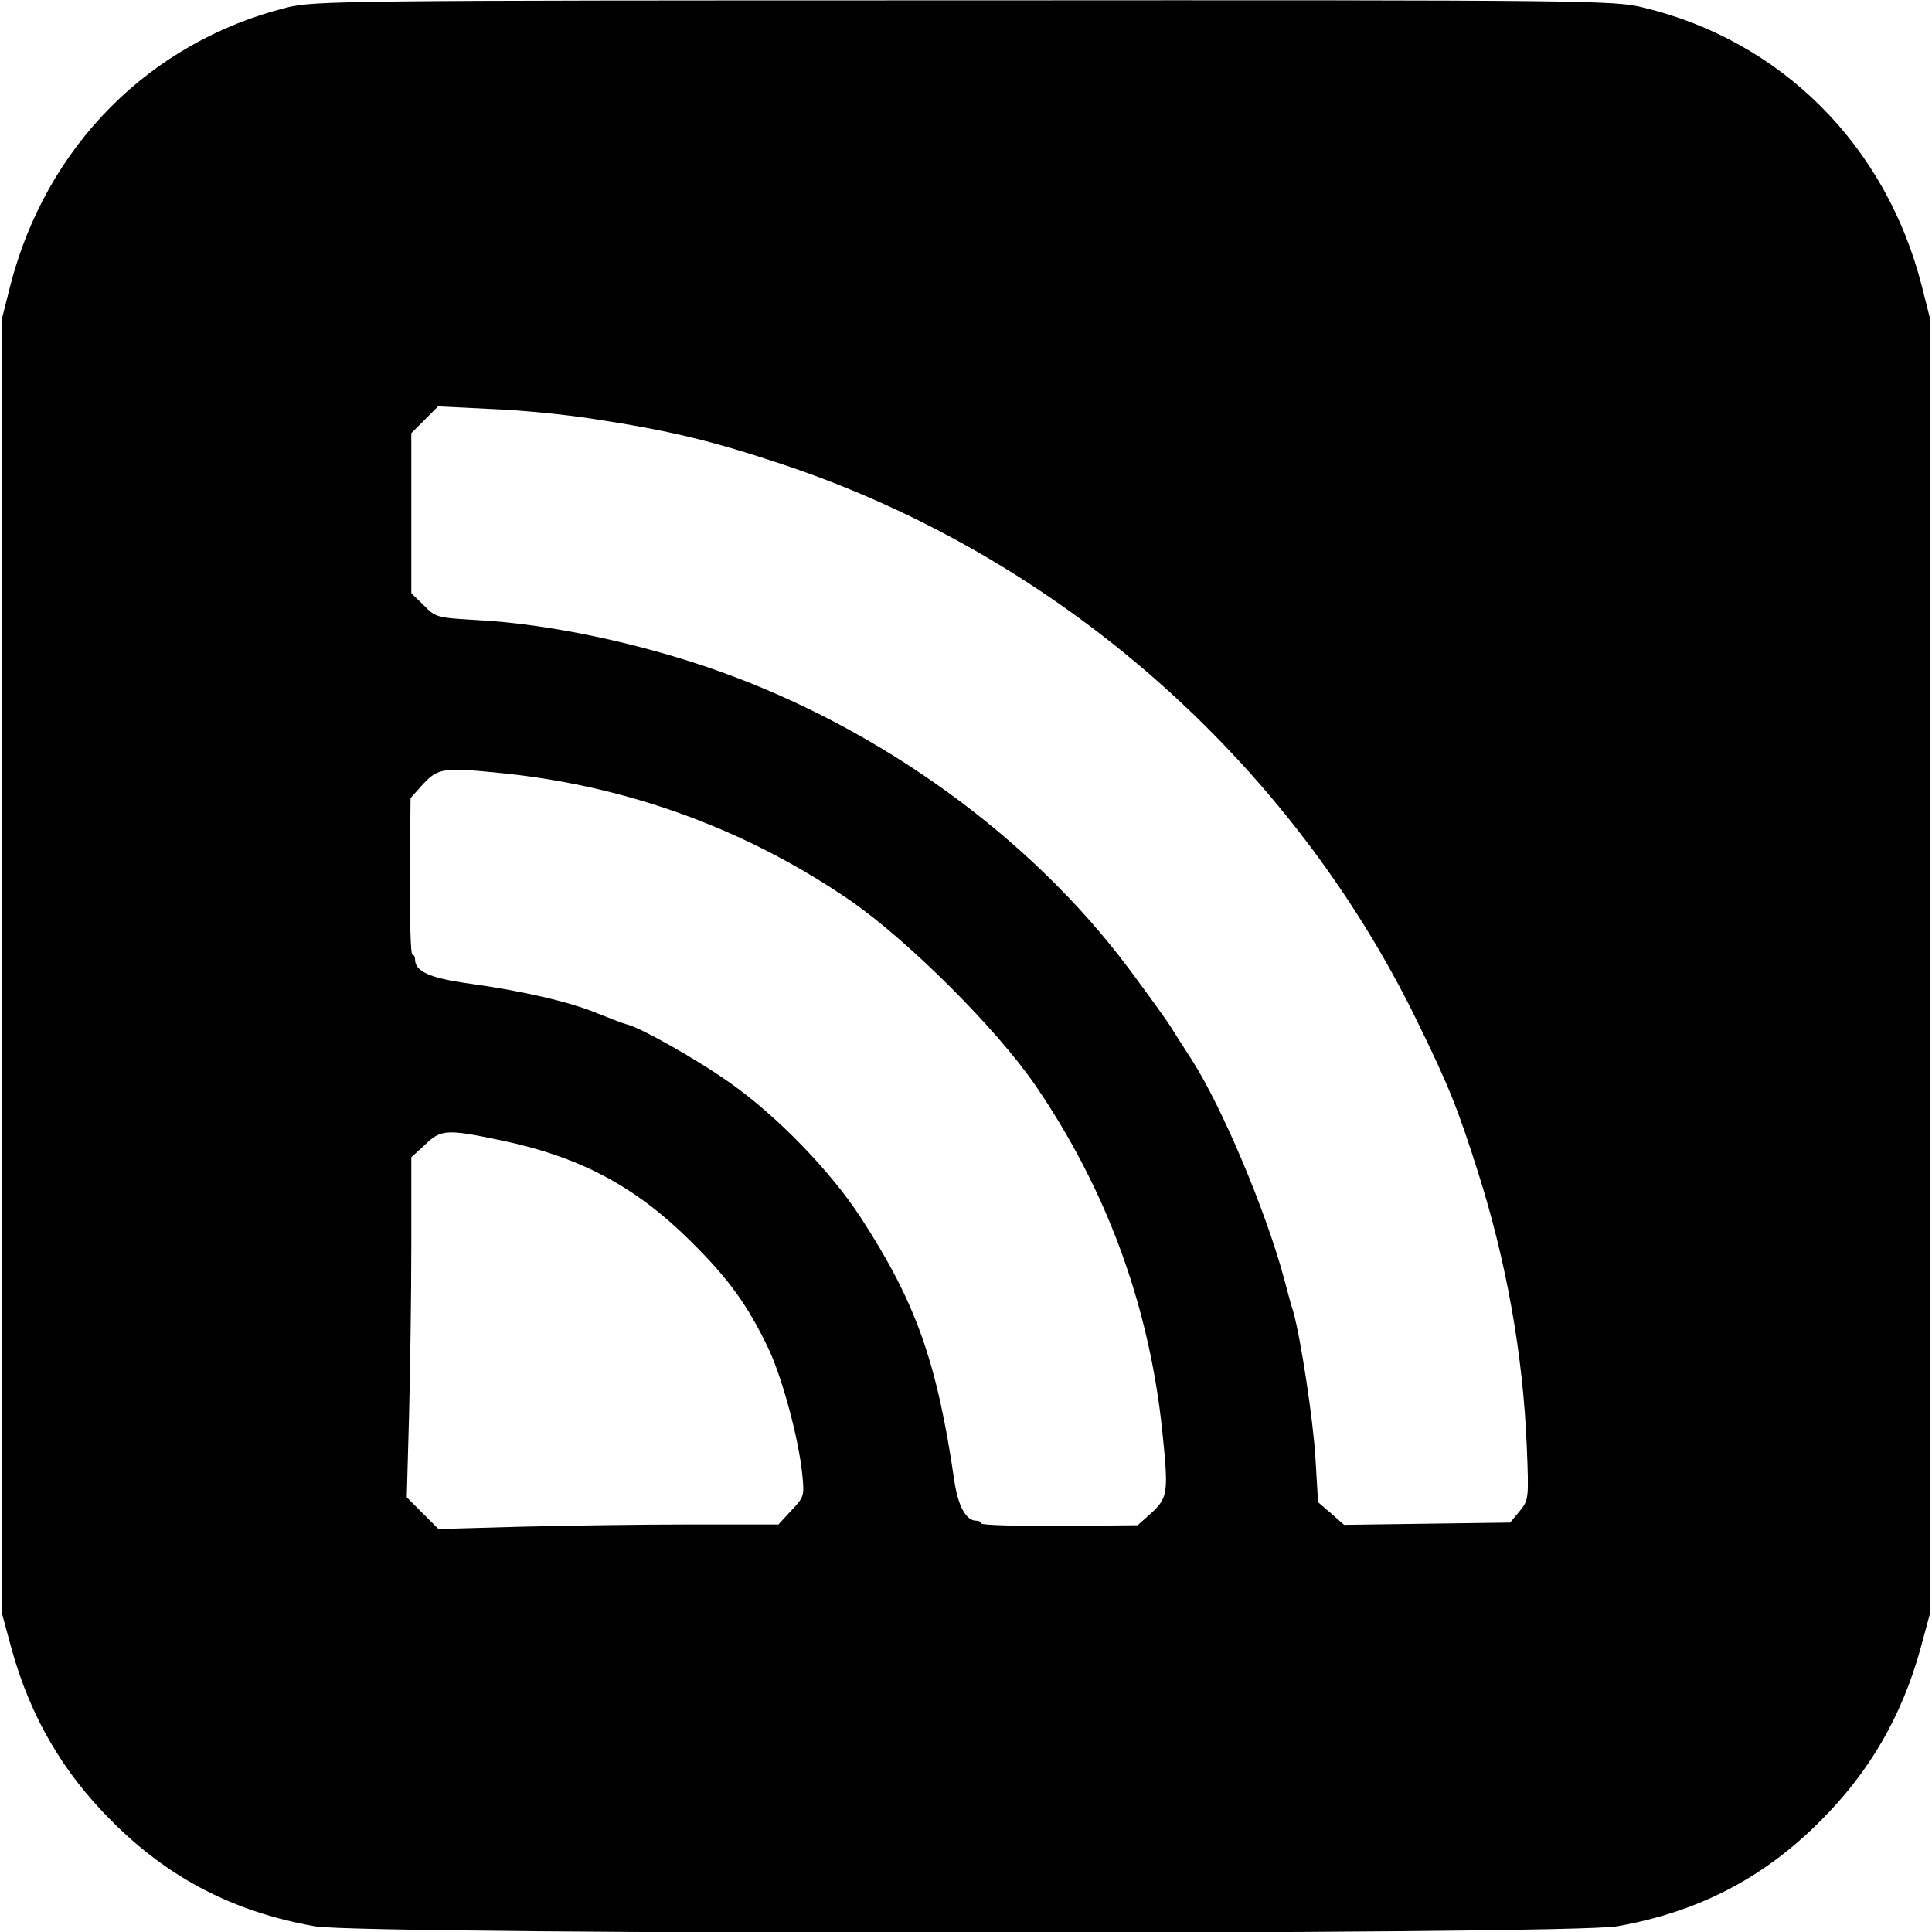
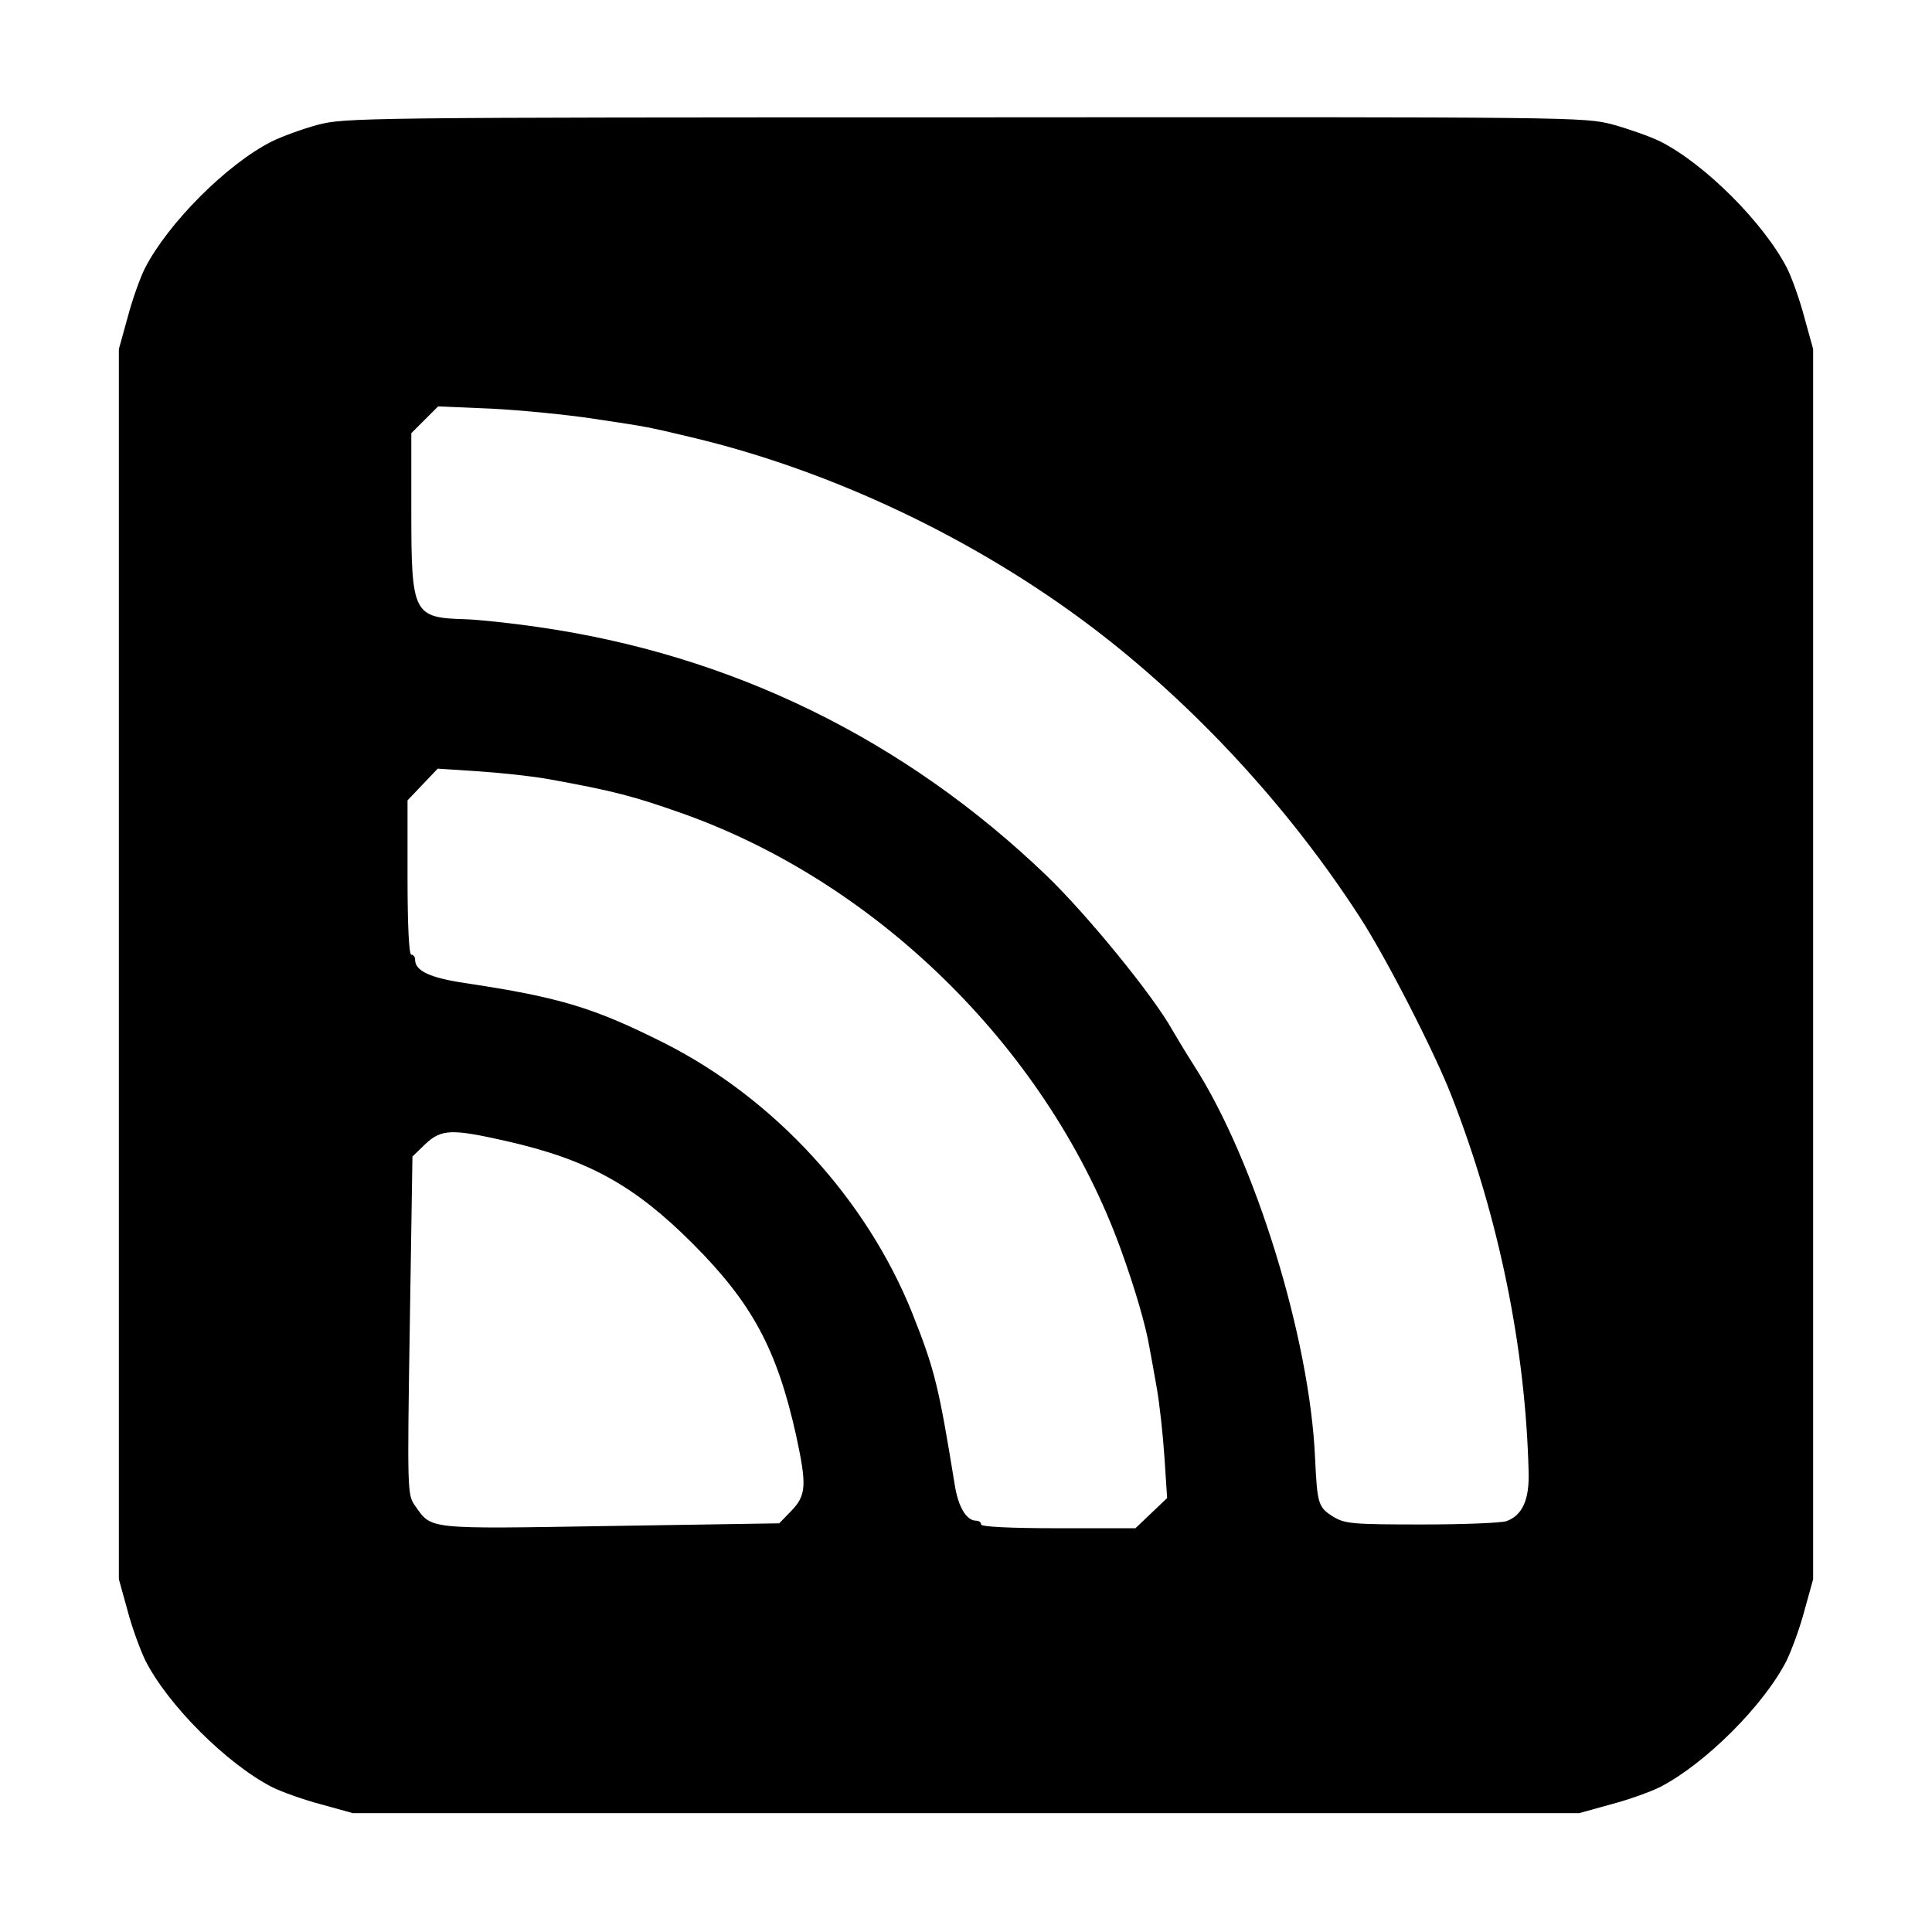
<svg xmlns="http://www.w3.org/2000/svg" version="1.0" width="512pt" height="512pt" viewBox="0 0 512 512" preserveAspectRatio="xMidYMid meet">
  <g transform="translate(0,512) scale(0.1,-0.1)" fill="#000000" stroke="none">
-     <path d="M760 5100 c-363 -91 -638 -367 -733 -738 l-22 -87 0 -1715 0 -1715 26 -96 c50 -179 135 -325 264 -454 152 -153 325 -242 540 -280 132 -23 3318 -23 3450 0 215 38 388 127 540 280 129 129 214 275 264 454 l26 96 0 1715 0 1715 -22 87 c-95 373 -372 650 -738 738 -78 19 -131 20 -1800 19 -1645 0 -1723 -1 -1795 -19z m811 -1090 c204 -31 315 -58 504 -121 728 -243 1342 -782 1680 -1474 84 -172 108 -231 163 -405 74 -233 118 -480 128 -720 6 -144 5 -145 -19 -175 l-25 -30 -220 -3 -220 -3 -34 30 -35 30 -7 118 c-6 100 -39 318 -59 388 -4 11 -15 52 -25 90 -50 183 -164 452 -244 577 -19 29 -43 67 -53 83 -10 17 -62 89 -115 160 -259 346 -655 633 -1084 786 -207 74 -451 126 -646 136 -102 6 -106 7 -137 39 l-33 32 0 212 0 212 35 35 36 36 143 -7 c78 -3 198 -15 267 -26z m-231 -940 c330 -35 642 -150 914 -337 153 -106 385 -337 489 -488 189 -276 302 -583 337 -916 17 -164 15 -177 -27 -217 l-38 -34 -208 -2 c-114 0 -207 2 -207 7 0 4 -6 7 -13 7 -27 0 -48 39 -58 106 -46 317 -103 475 -249 699 -79 121 -221 268 -345 355 -87 62 -238 147 -273 155 -9 2 -45 16 -80 30 -72 30 -197 59 -342 79 -101 14 -140 32 -140 63 0 7 -3 13 -7 13 -5 0 -7 93 -7 207 l2 208 34 38 c40 42 53 44 218 27z m-17 -971 c213 -44 360 -122 508 -269 100 -99 150 -168 206 -285 36 -77 79 -235 89 -331 6 -59 5 -61 -29 -97 l-34 -37 -234 0 c-129 0 -331 -3 -450 -6 l-217 -6 -42 42 -42 42 6 217 c3 119 6 321 6 450 l0 234 36 33 c42 41 58 42 197 13z" />
+     <path d="M841 4789 c-40 -11 -95 -31 -121 -44 -119 -60 -275 -217 -336 -336 -13 -26 -34 -85 -46 -131 l-23 -83 0 -1630 0 -1630 23 -83 c12 -46 34 -105 47 -132 60 -119 217 -275 336 -336 26 -13 85 -34 131 -46 l83 -23 1625 0 1625 0 83 23 c46 12 105 33 131 46 119 61 276 217 336 336 13 27 35 86 47 132 l23 83 0 1630 0 1630 -23 83 c-12 46 -33 105 -46 131 -61 119 -217 276 -336 336 -26 13 -83 33 -126 45 -77 20 -96 20 -1718 19 -1601 0 -1643 -1 -1715 -20z m734 -779 c147 -22 140 -21 258 -49 371 -88 752 -269 1062 -504 270 -205 521 -477 709 -768 70 -108 199 -360 243 -474 125 -320 196 -668 204 -996 2 -73 -16 -114 -58 -130 -14 -5 -115 -9 -225 -9 -185 0 -203 2 -234 20 -41 26 -43 33 -49 157 -14 317 -159 787 -320 1038 -21 33 -47 76 -58 95 -51 92 -227 307 -333 409 -377 362 -836 587 -1353 660 -69 10 -154 19 -189 20 -137 4 -142 14 -142 287 l0 206 36 36 35 35 142 -6 c78 -4 201 -16 272 -27z m-120 -955 c171 -31 225 -45 360 -93 522 -188 968 -634 1156 -1155 37 -102 66 -202 75 -257 3 -14 11 -61 19 -105 8 -44 17 -128 21 -188 l7 -107 -42 -40 -42 -40 -204 0 c-130 0 -205 4 -205 10 0 6 -6 10 -13 10 -26 0 -48 37 -57 96 -42 258 -52 302 -112 453 -121 302 -364 568 -656 716 -187 94 -277 122 -531 160 -92 14 -131 32 -131 62 0 7 -4 13 -10 13 -6 0 -10 75 -10 205 l0 204 40 42 40 42 107 -7 c60 -4 144 -13 188 -21z m-113 -959 c216 -49 339 -117 493 -271 158 -158 224 -280 275 -510 28 -130 27 -157 -12 -198 l-33 -34 -447 -7 c-494 -8 -473 -10 -519 55 -19 28 -20 37 -13 476 l7 448 34 33 c43 40 69 41 215 8z" />
  </g>
</svg>
